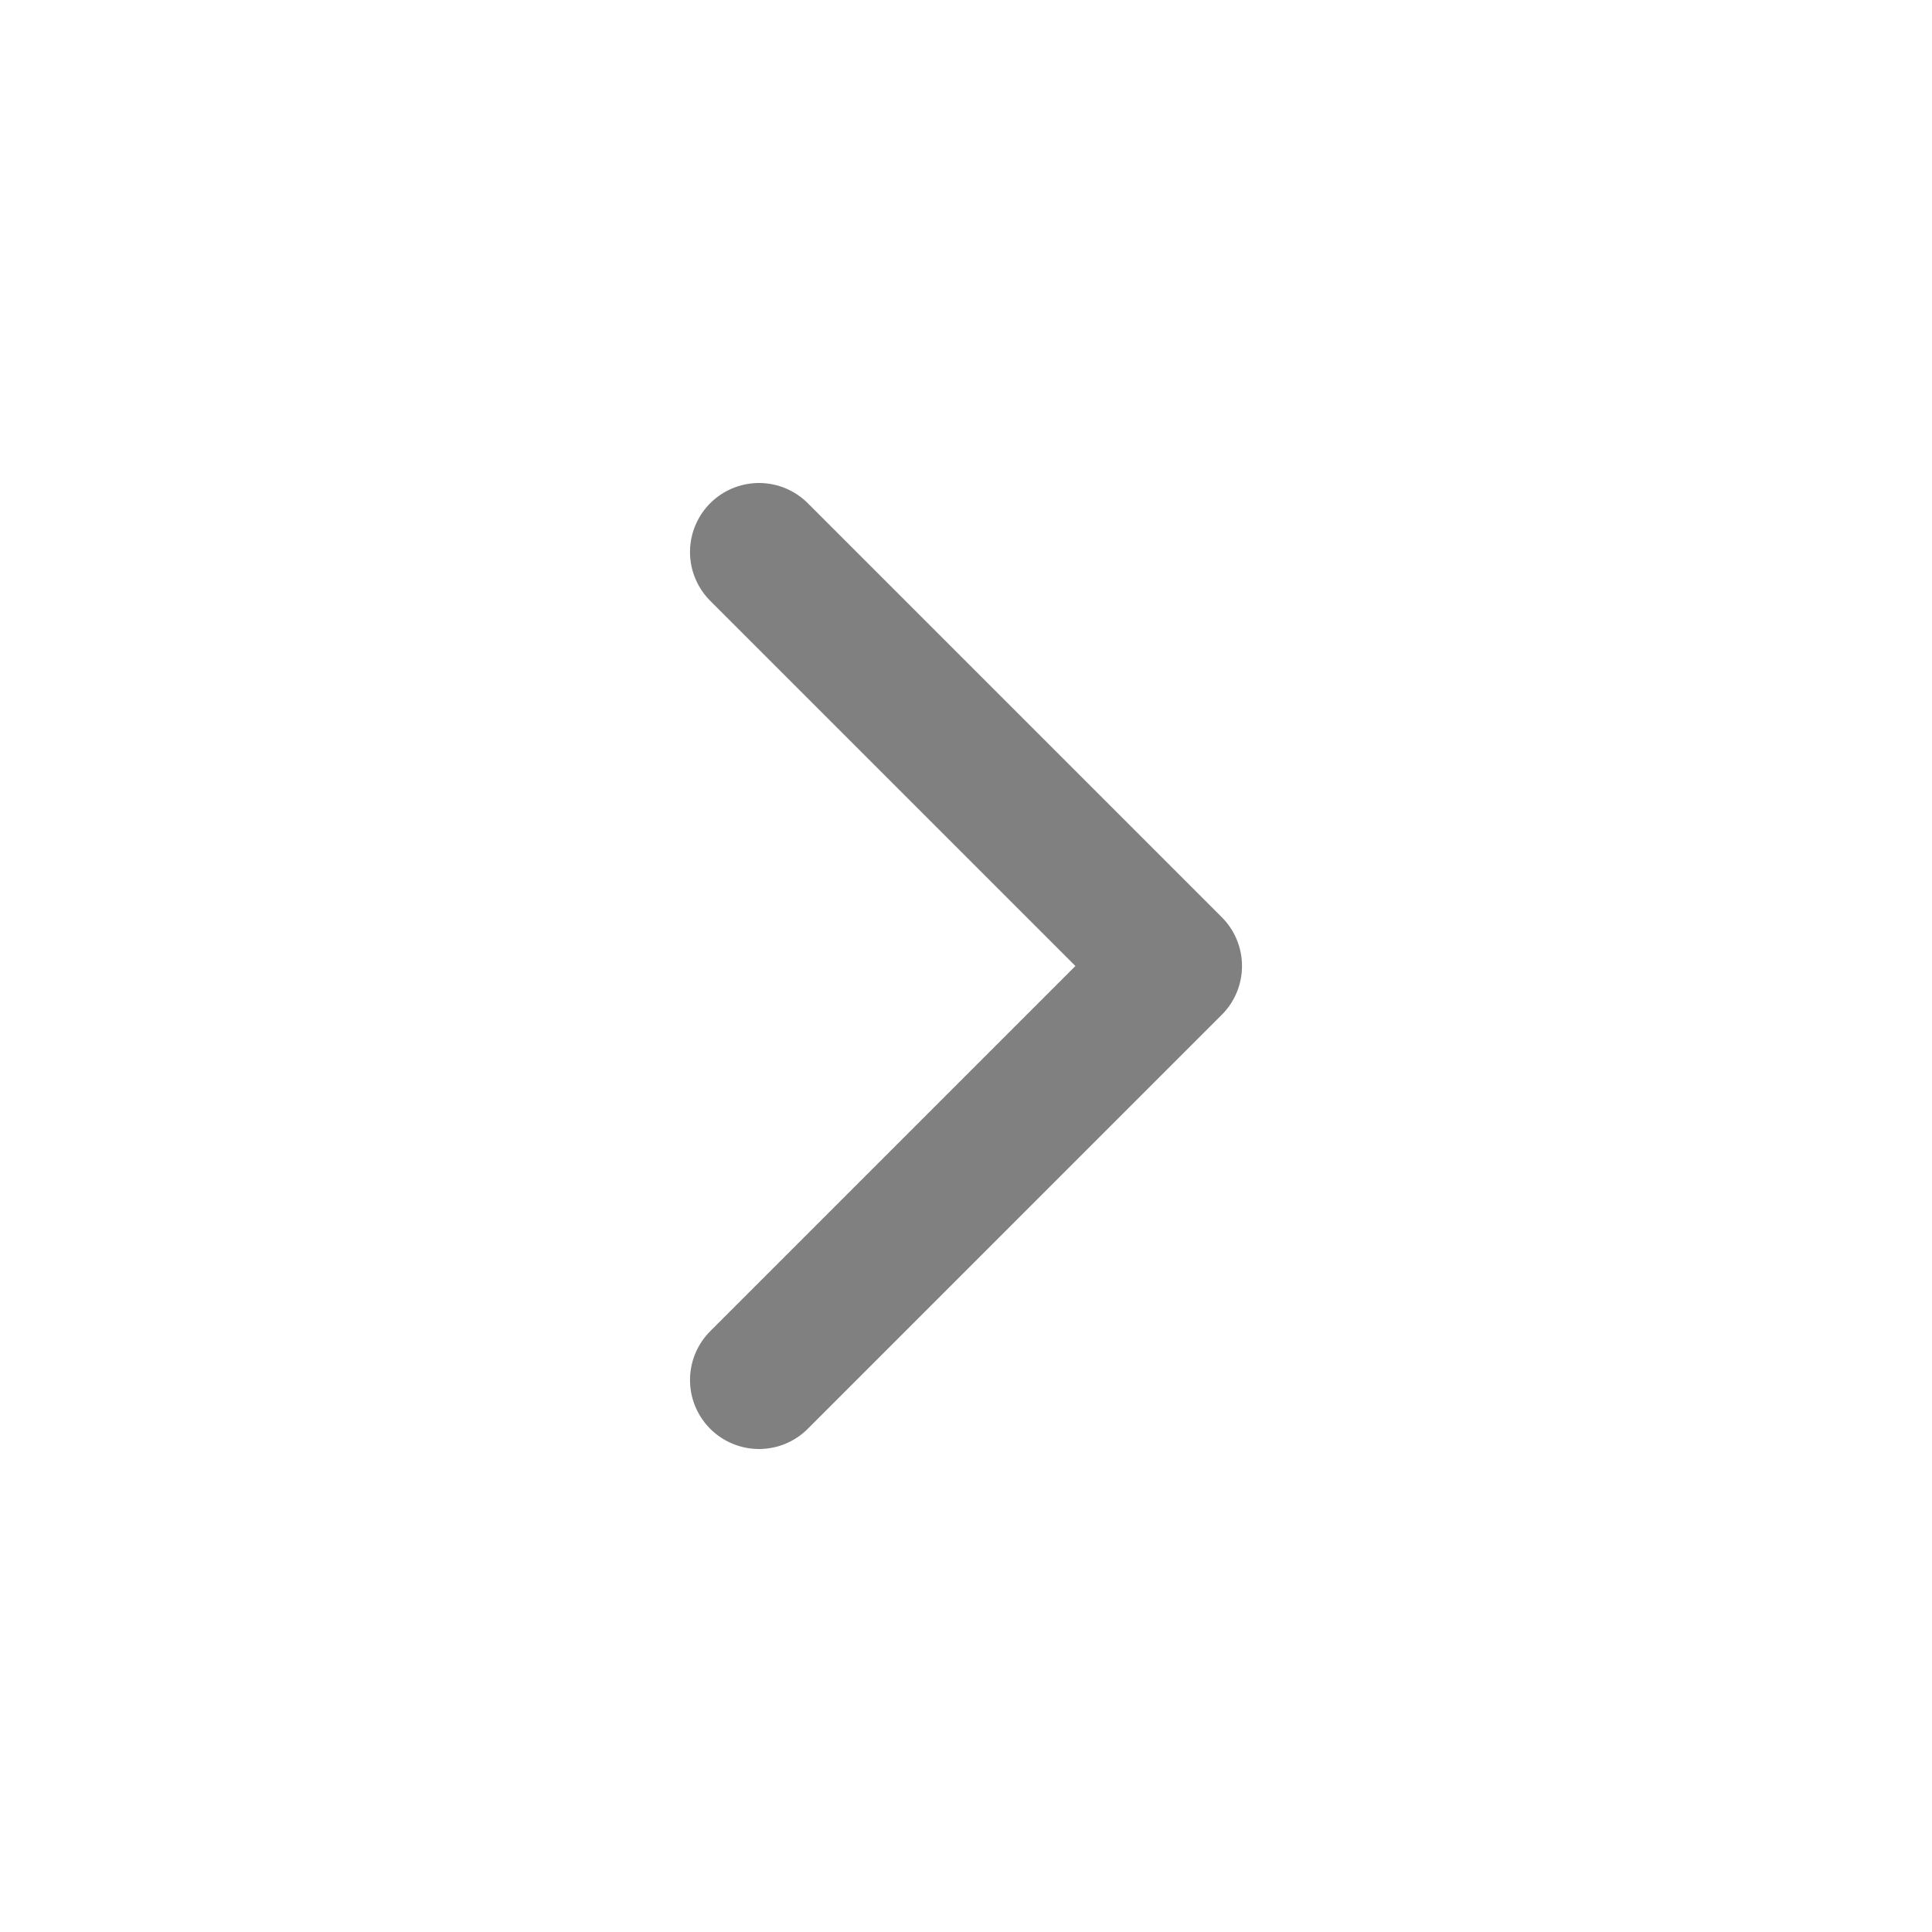
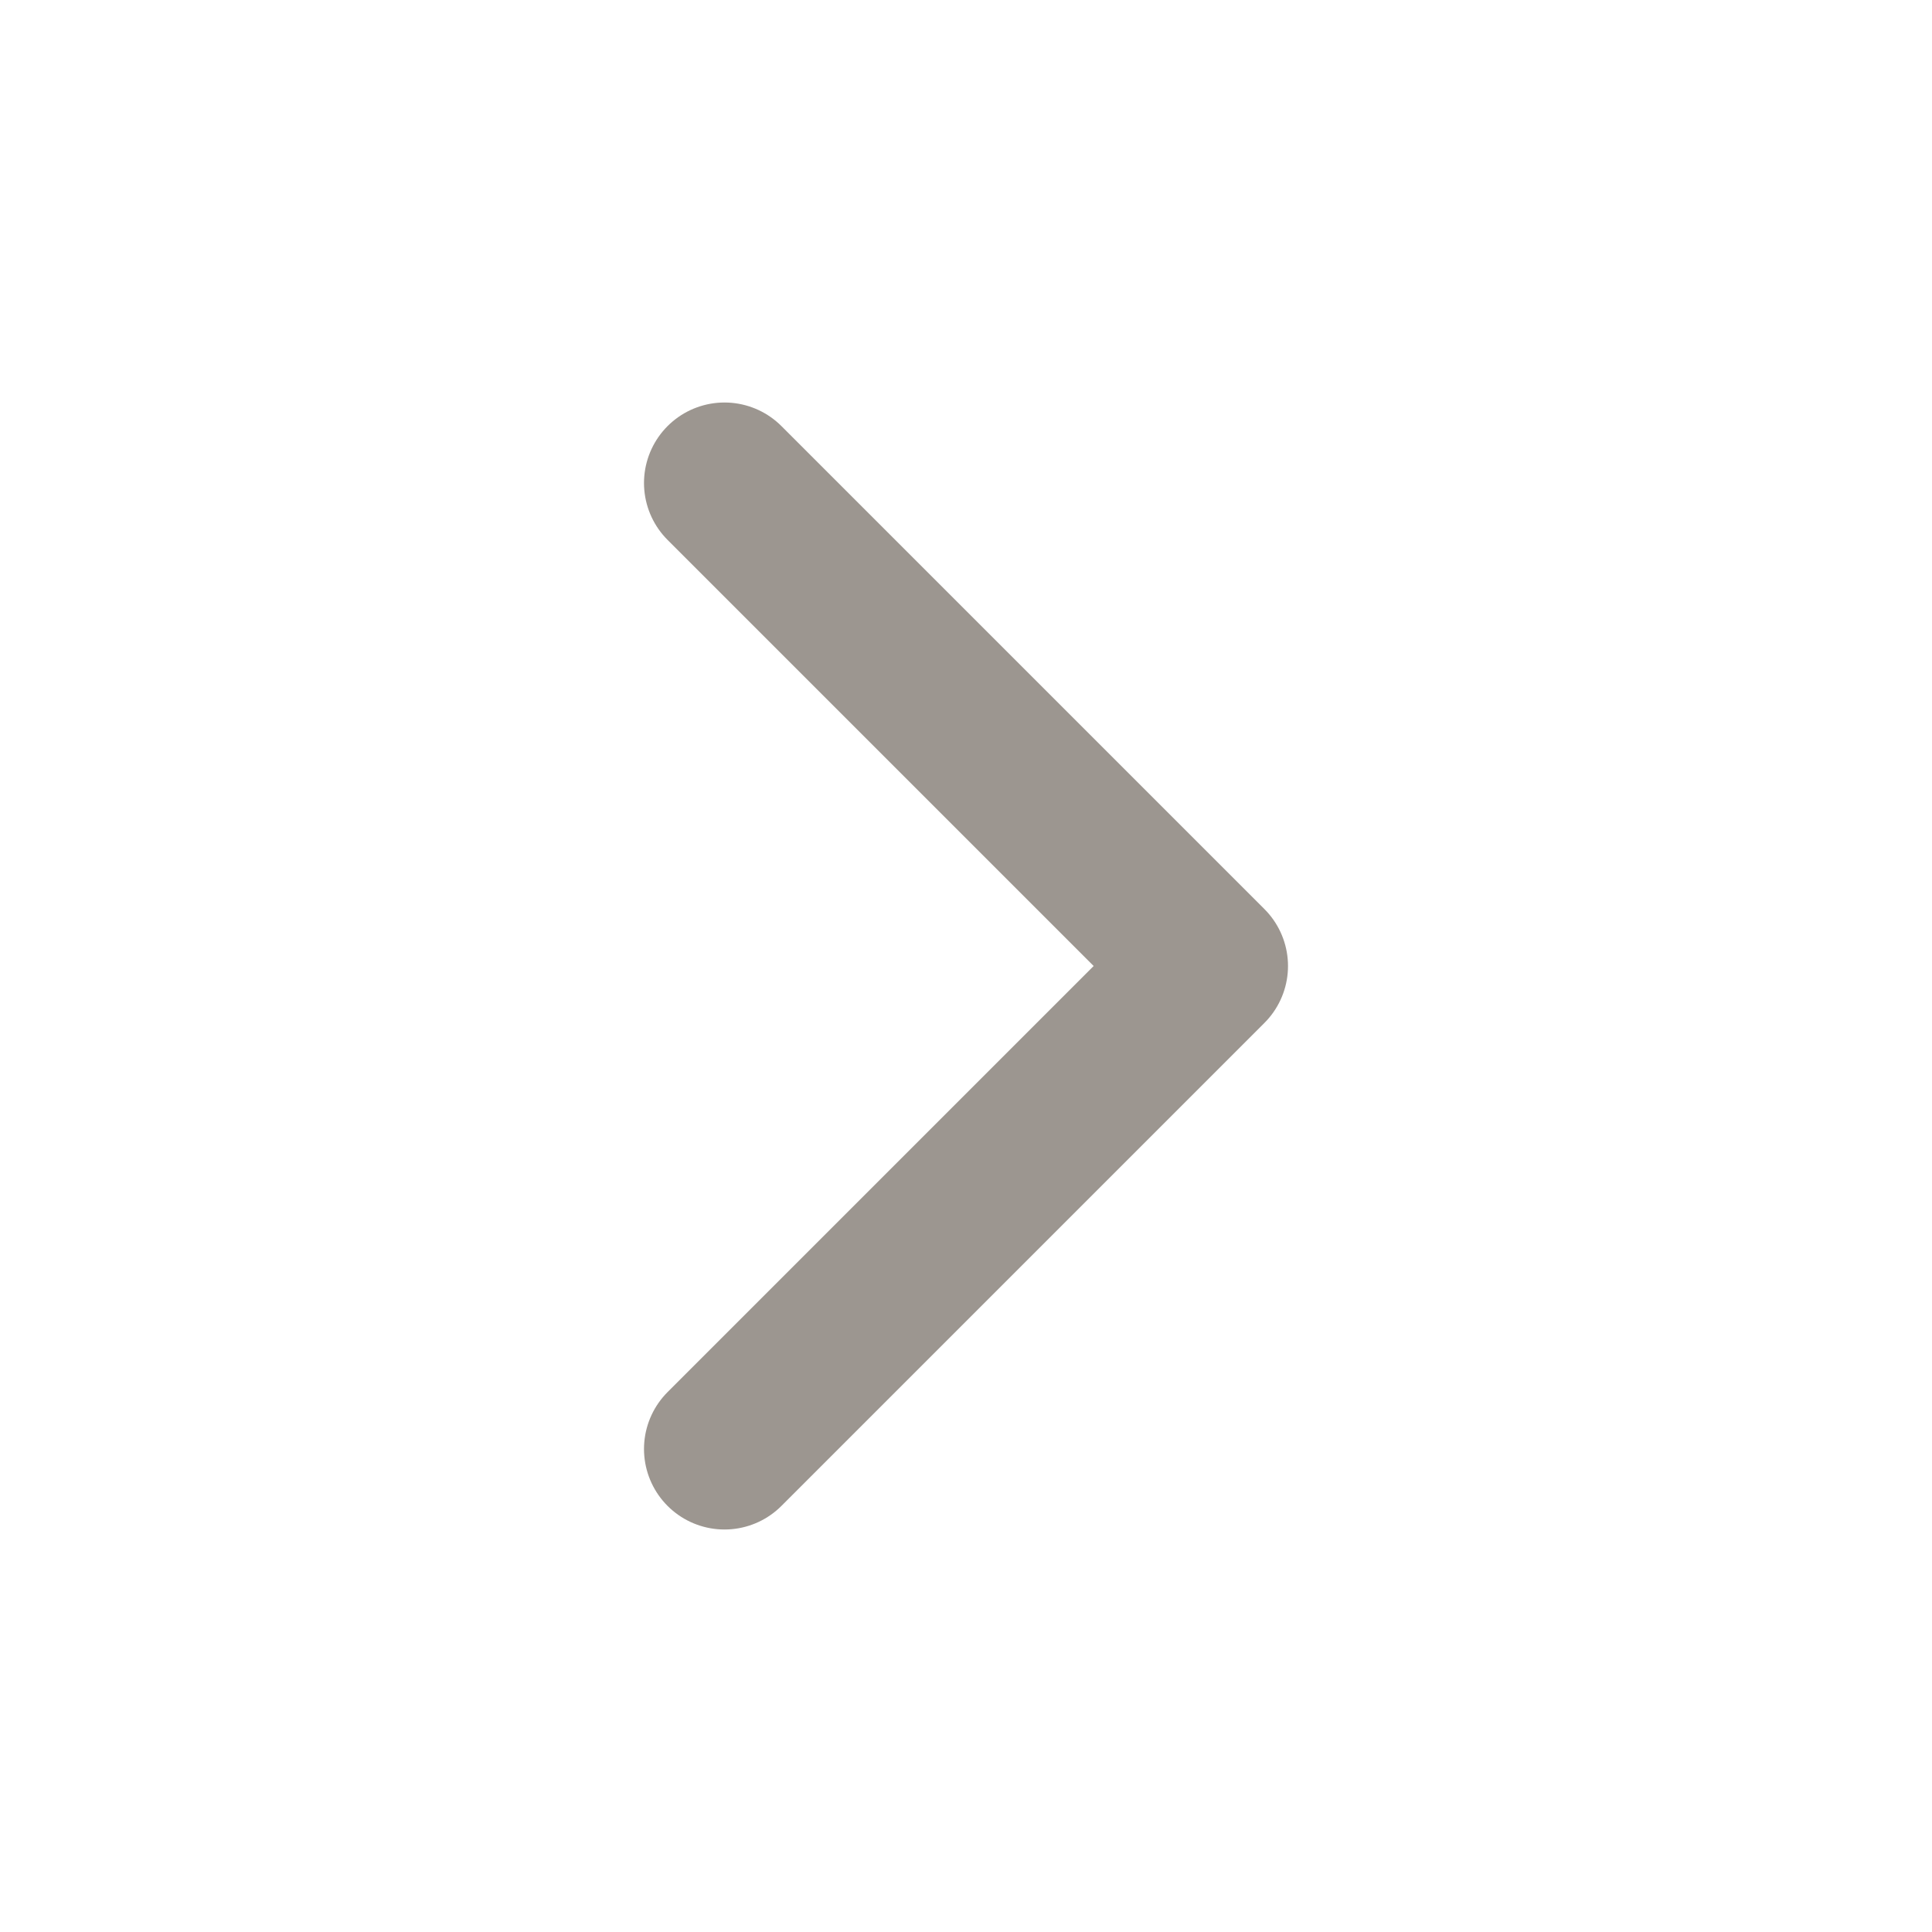
- <svg xmlns="http://www.w3.org/2000/svg" width="81" height="81" viewBox="-2 -2 28 28" fill="none" stroke="gray" stroke-width="2" stroke-linecap="round" stroke-linejoin="round">
+ <svg xmlns="http://www.w3.org/2000/svg" width="81" height="81" viewBox="0 0 24 24" fill="none" stroke="#9C9690" stroke-width="2" stroke-linecap="round" stroke-linejoin="round">
  <path d="m9 18 6-6-6-6" />
</svg>
